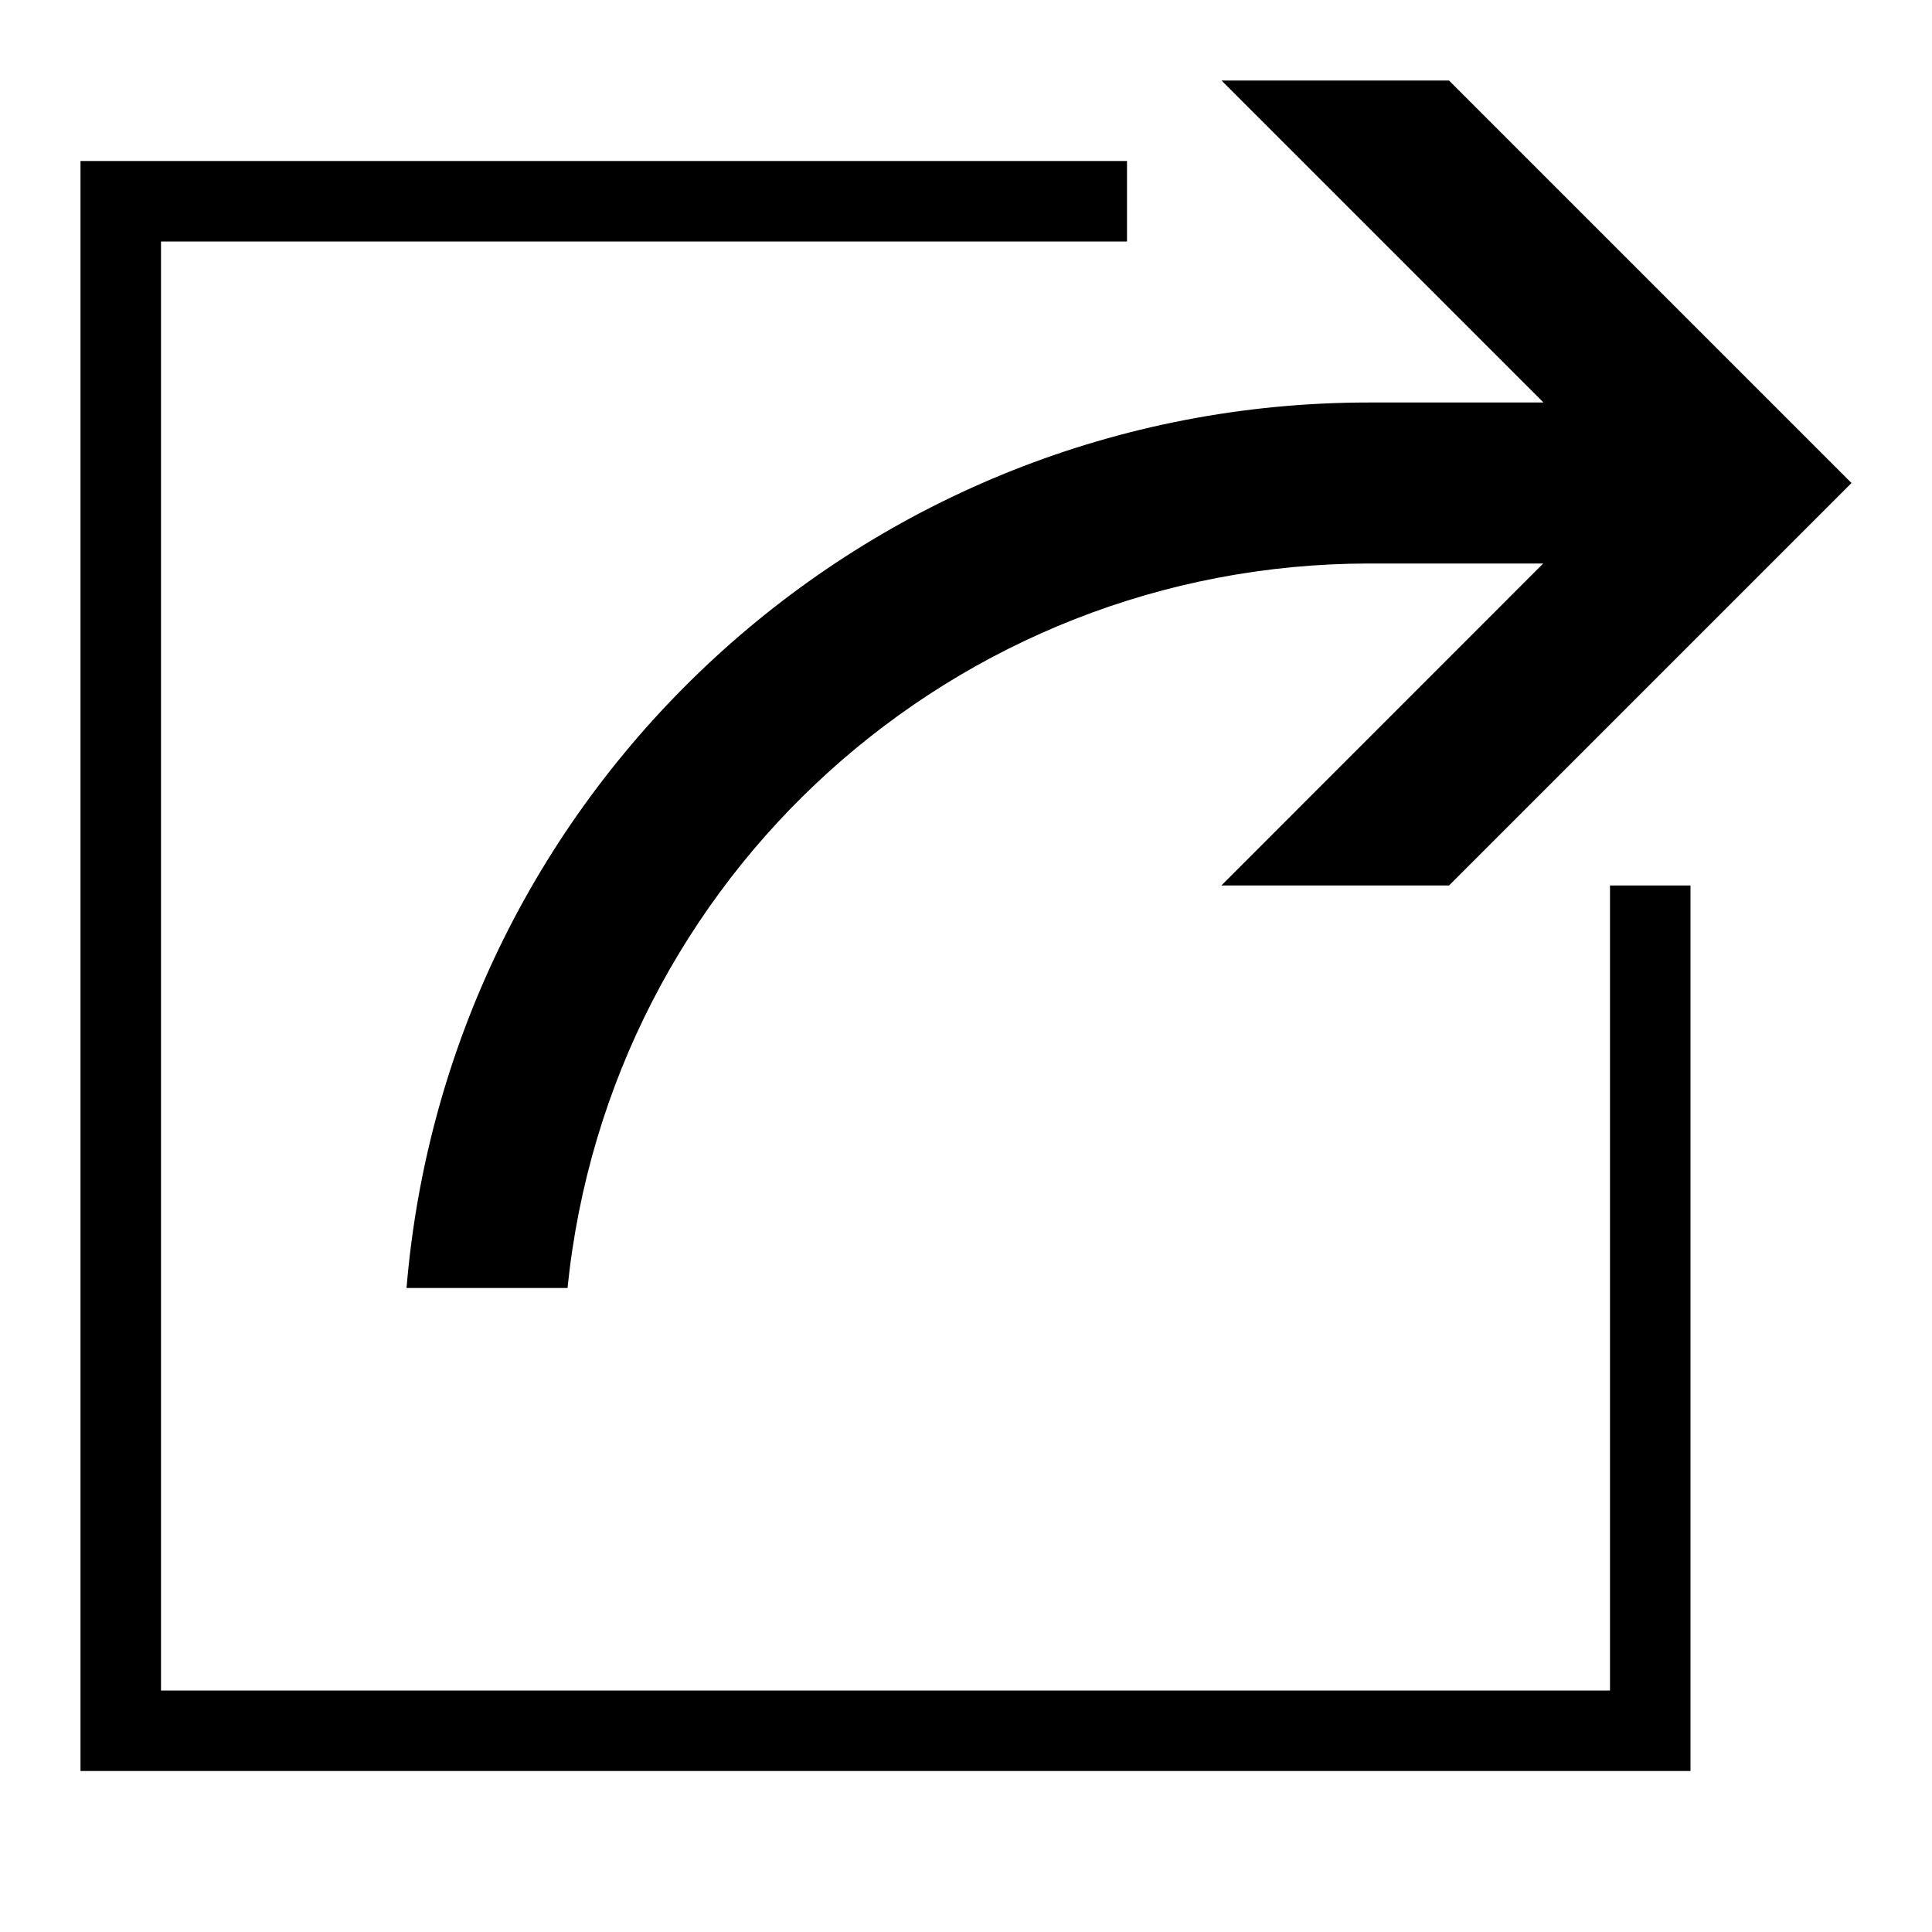
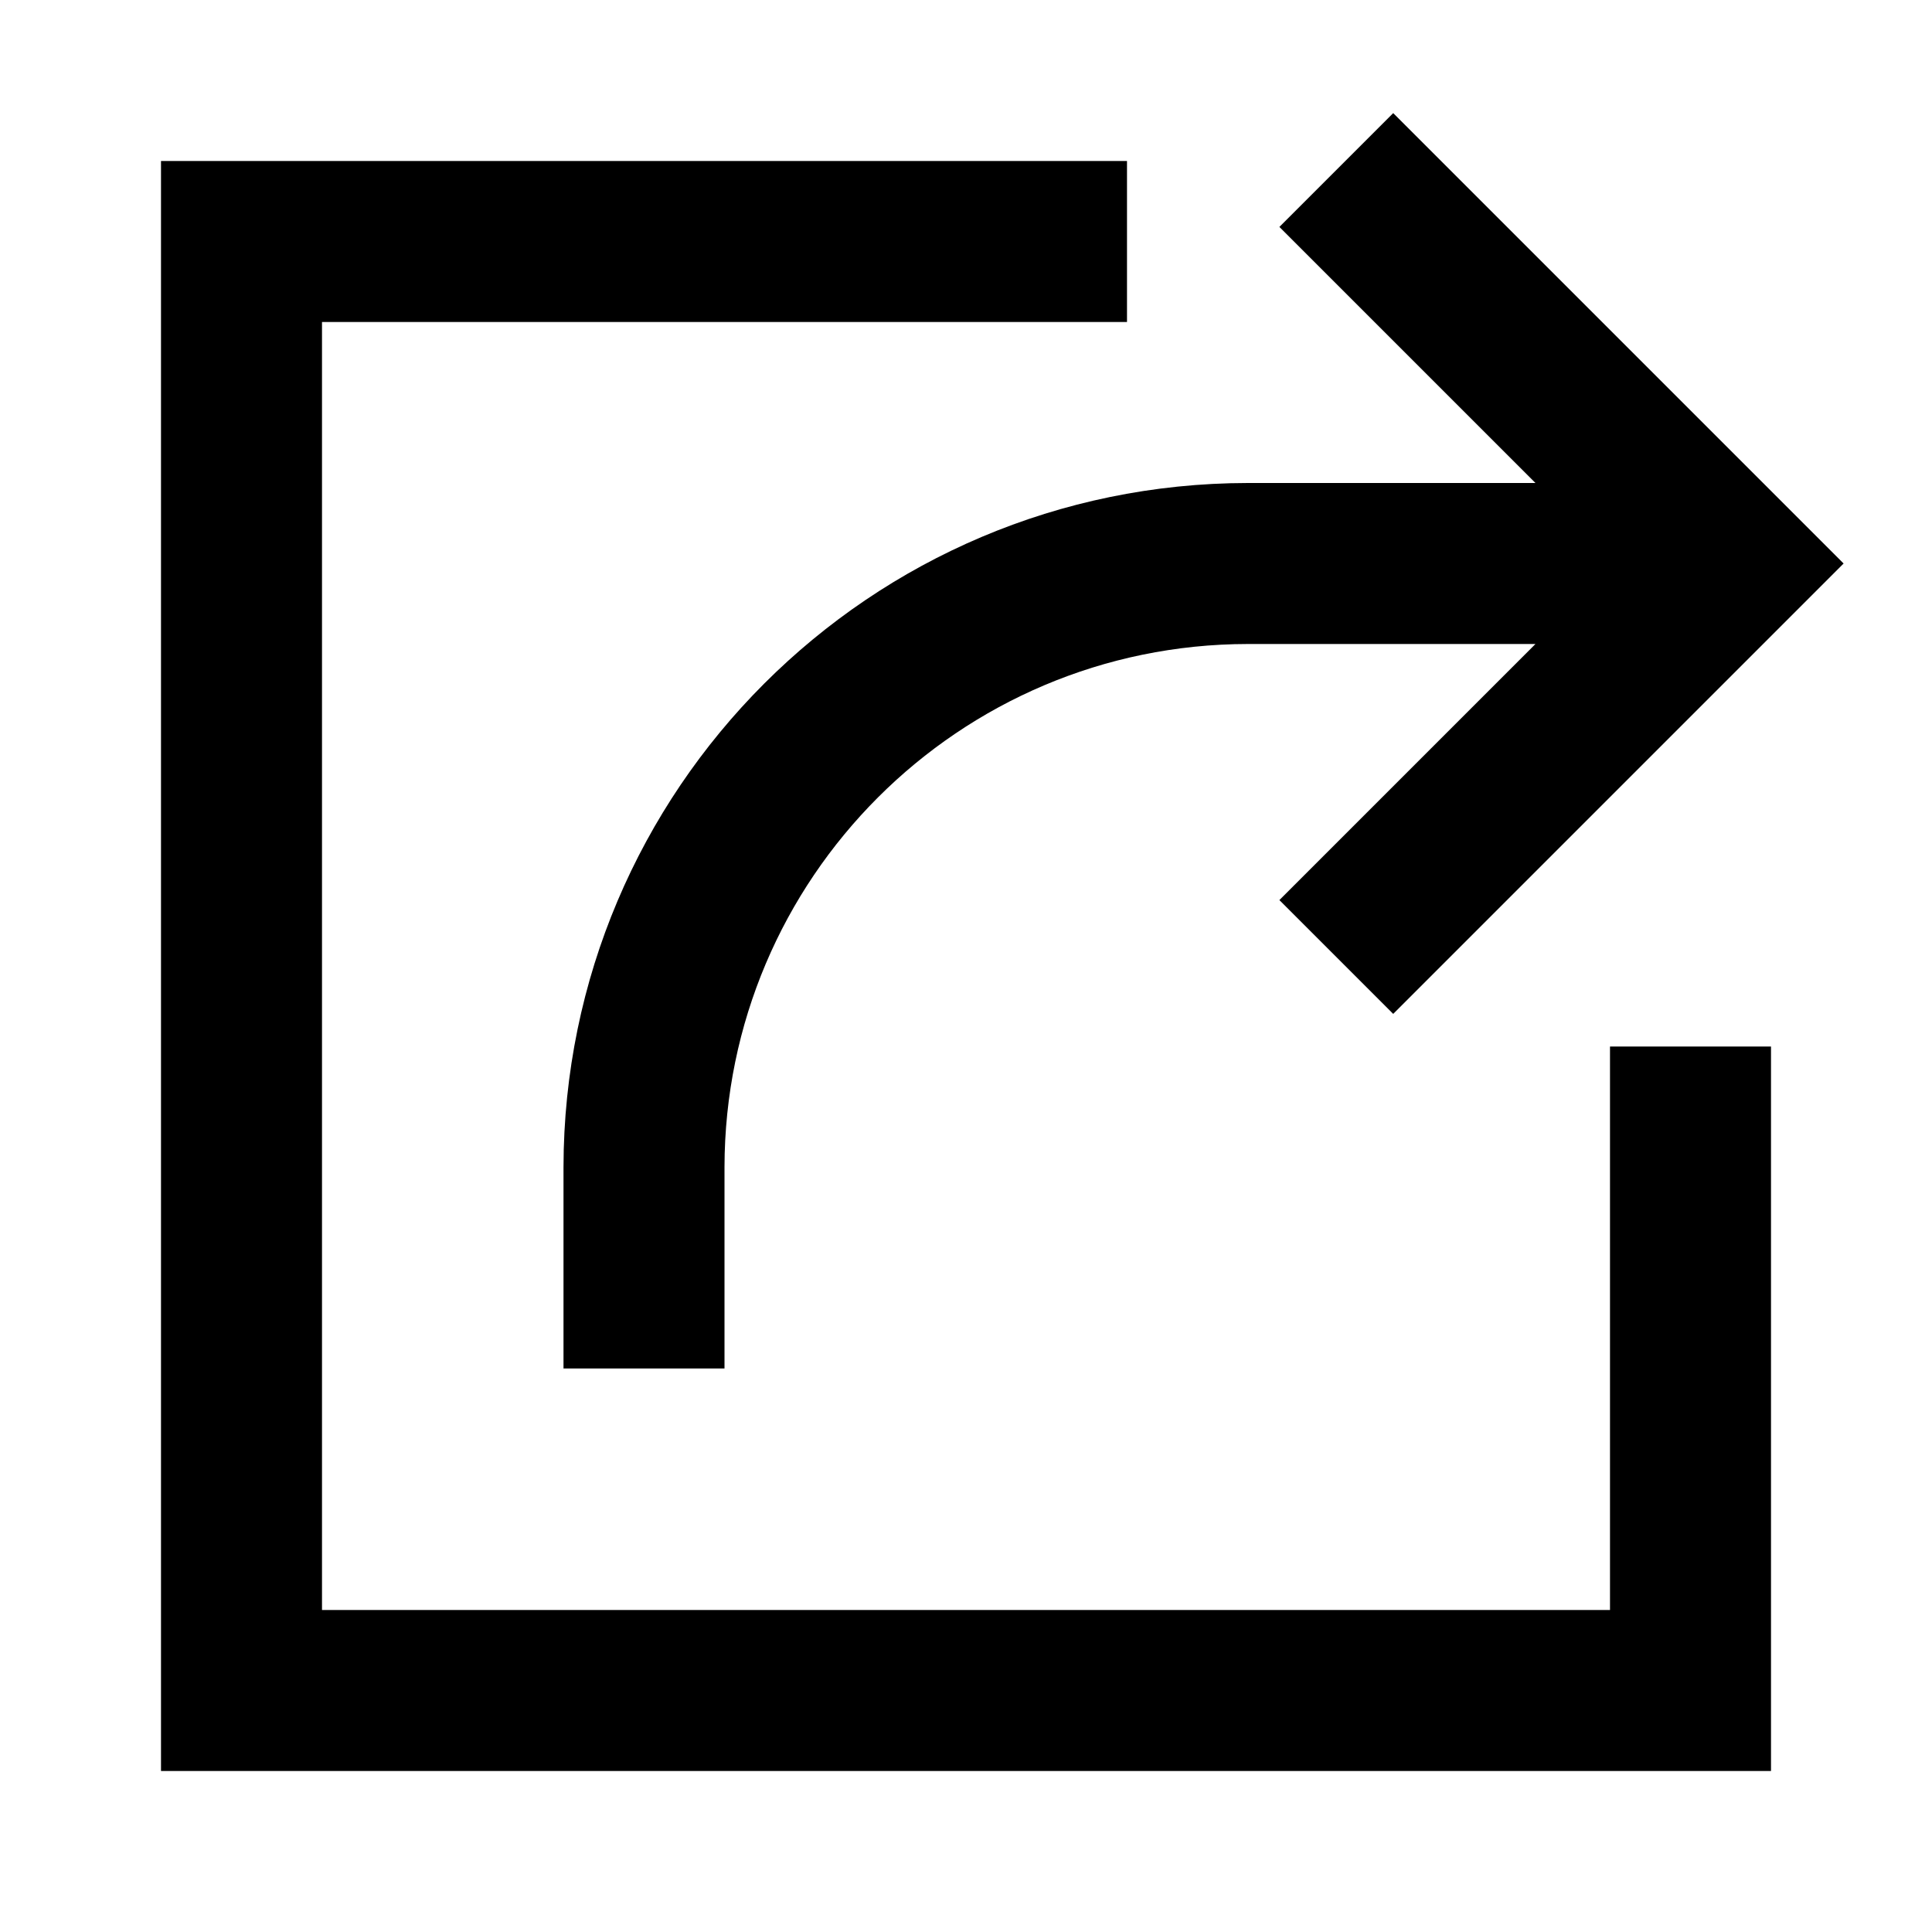
<svg xmlns="http://www.w3.org/2000/svg" viewBox="0 0 24 24">
-   <path d="M21 11v11H1V2h13v1H2v18h18V11zM18 1h-2.826l4 4H17A11.995 11.995 0 0 0 5.05 16h2A10.014 10.014 0 0 1 17 7h2.17l-3.998 4H18l5-5z" />
+   <path d="M20 13h2v9H2V2h12v2H4v16h16zM7 14.5V17h2v-2.5A6.508 6.508 0 0 1 15.5 8h3.574l-3.181 3.181 1.414 1.414L22.902 7l-5.595-5.595-1.414 1.414L19.074 6H15.5A8.51 8.51 0 0 0 7 14.5z" />
</svg>
